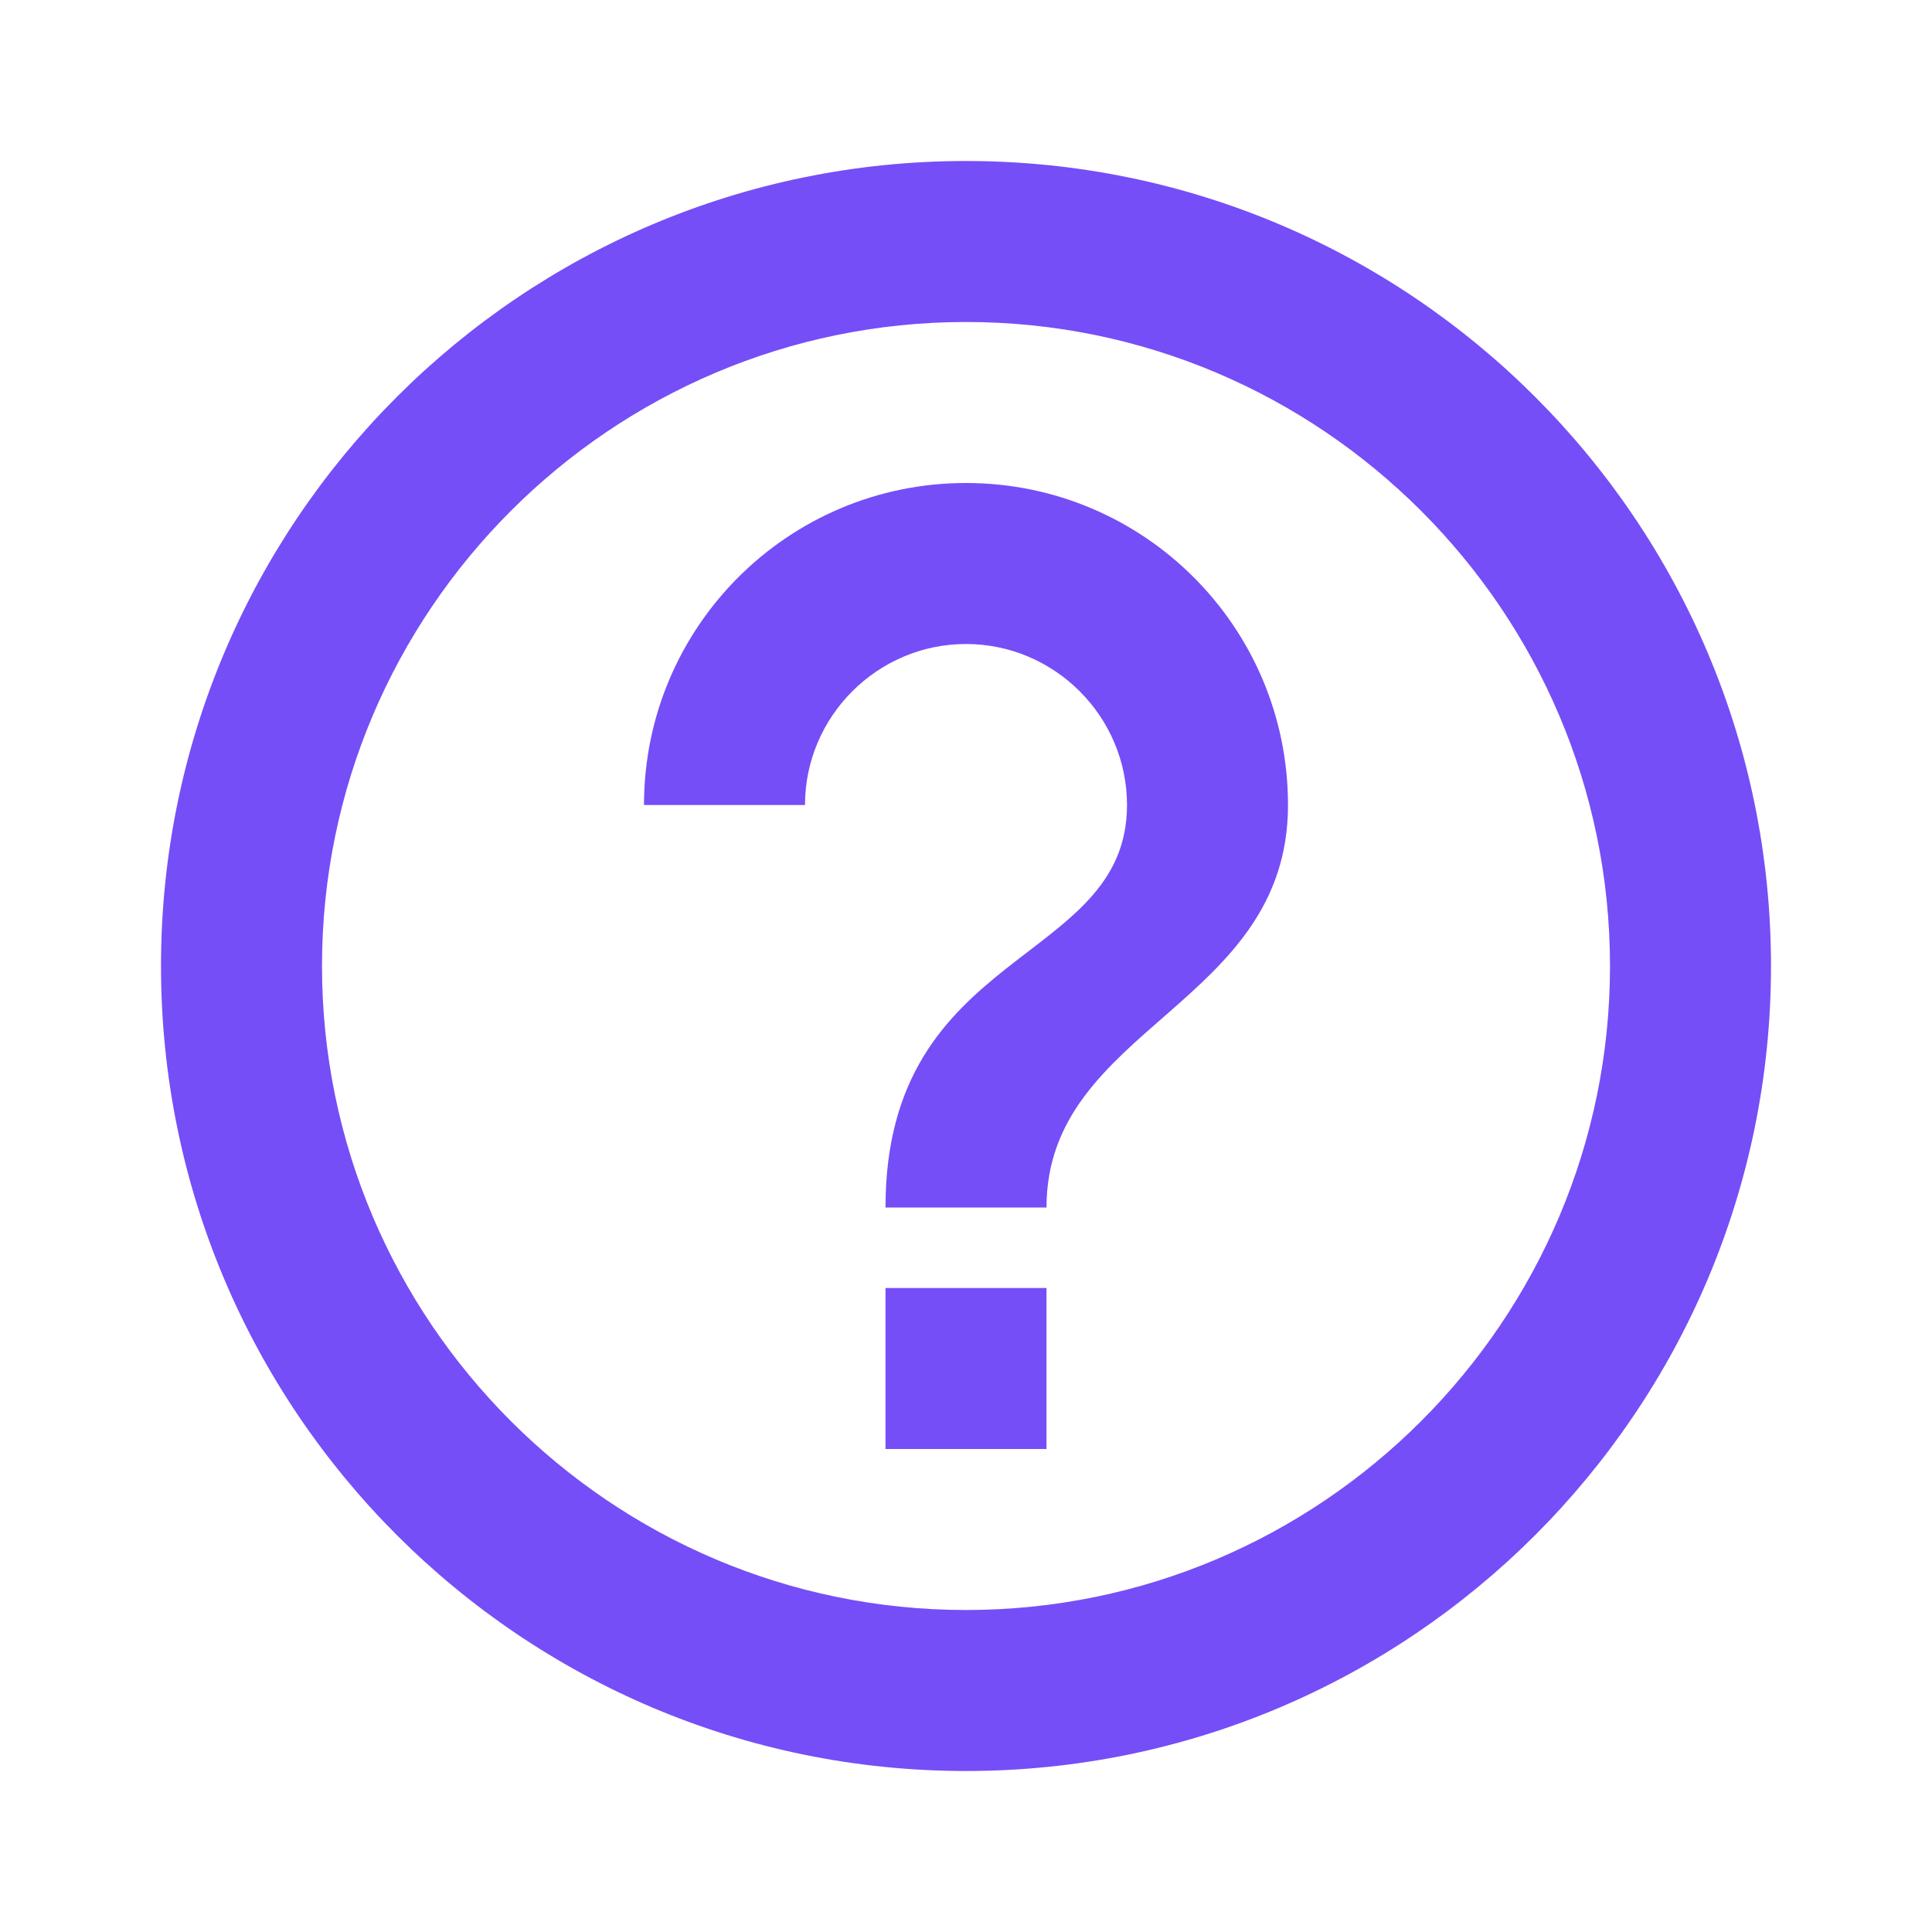
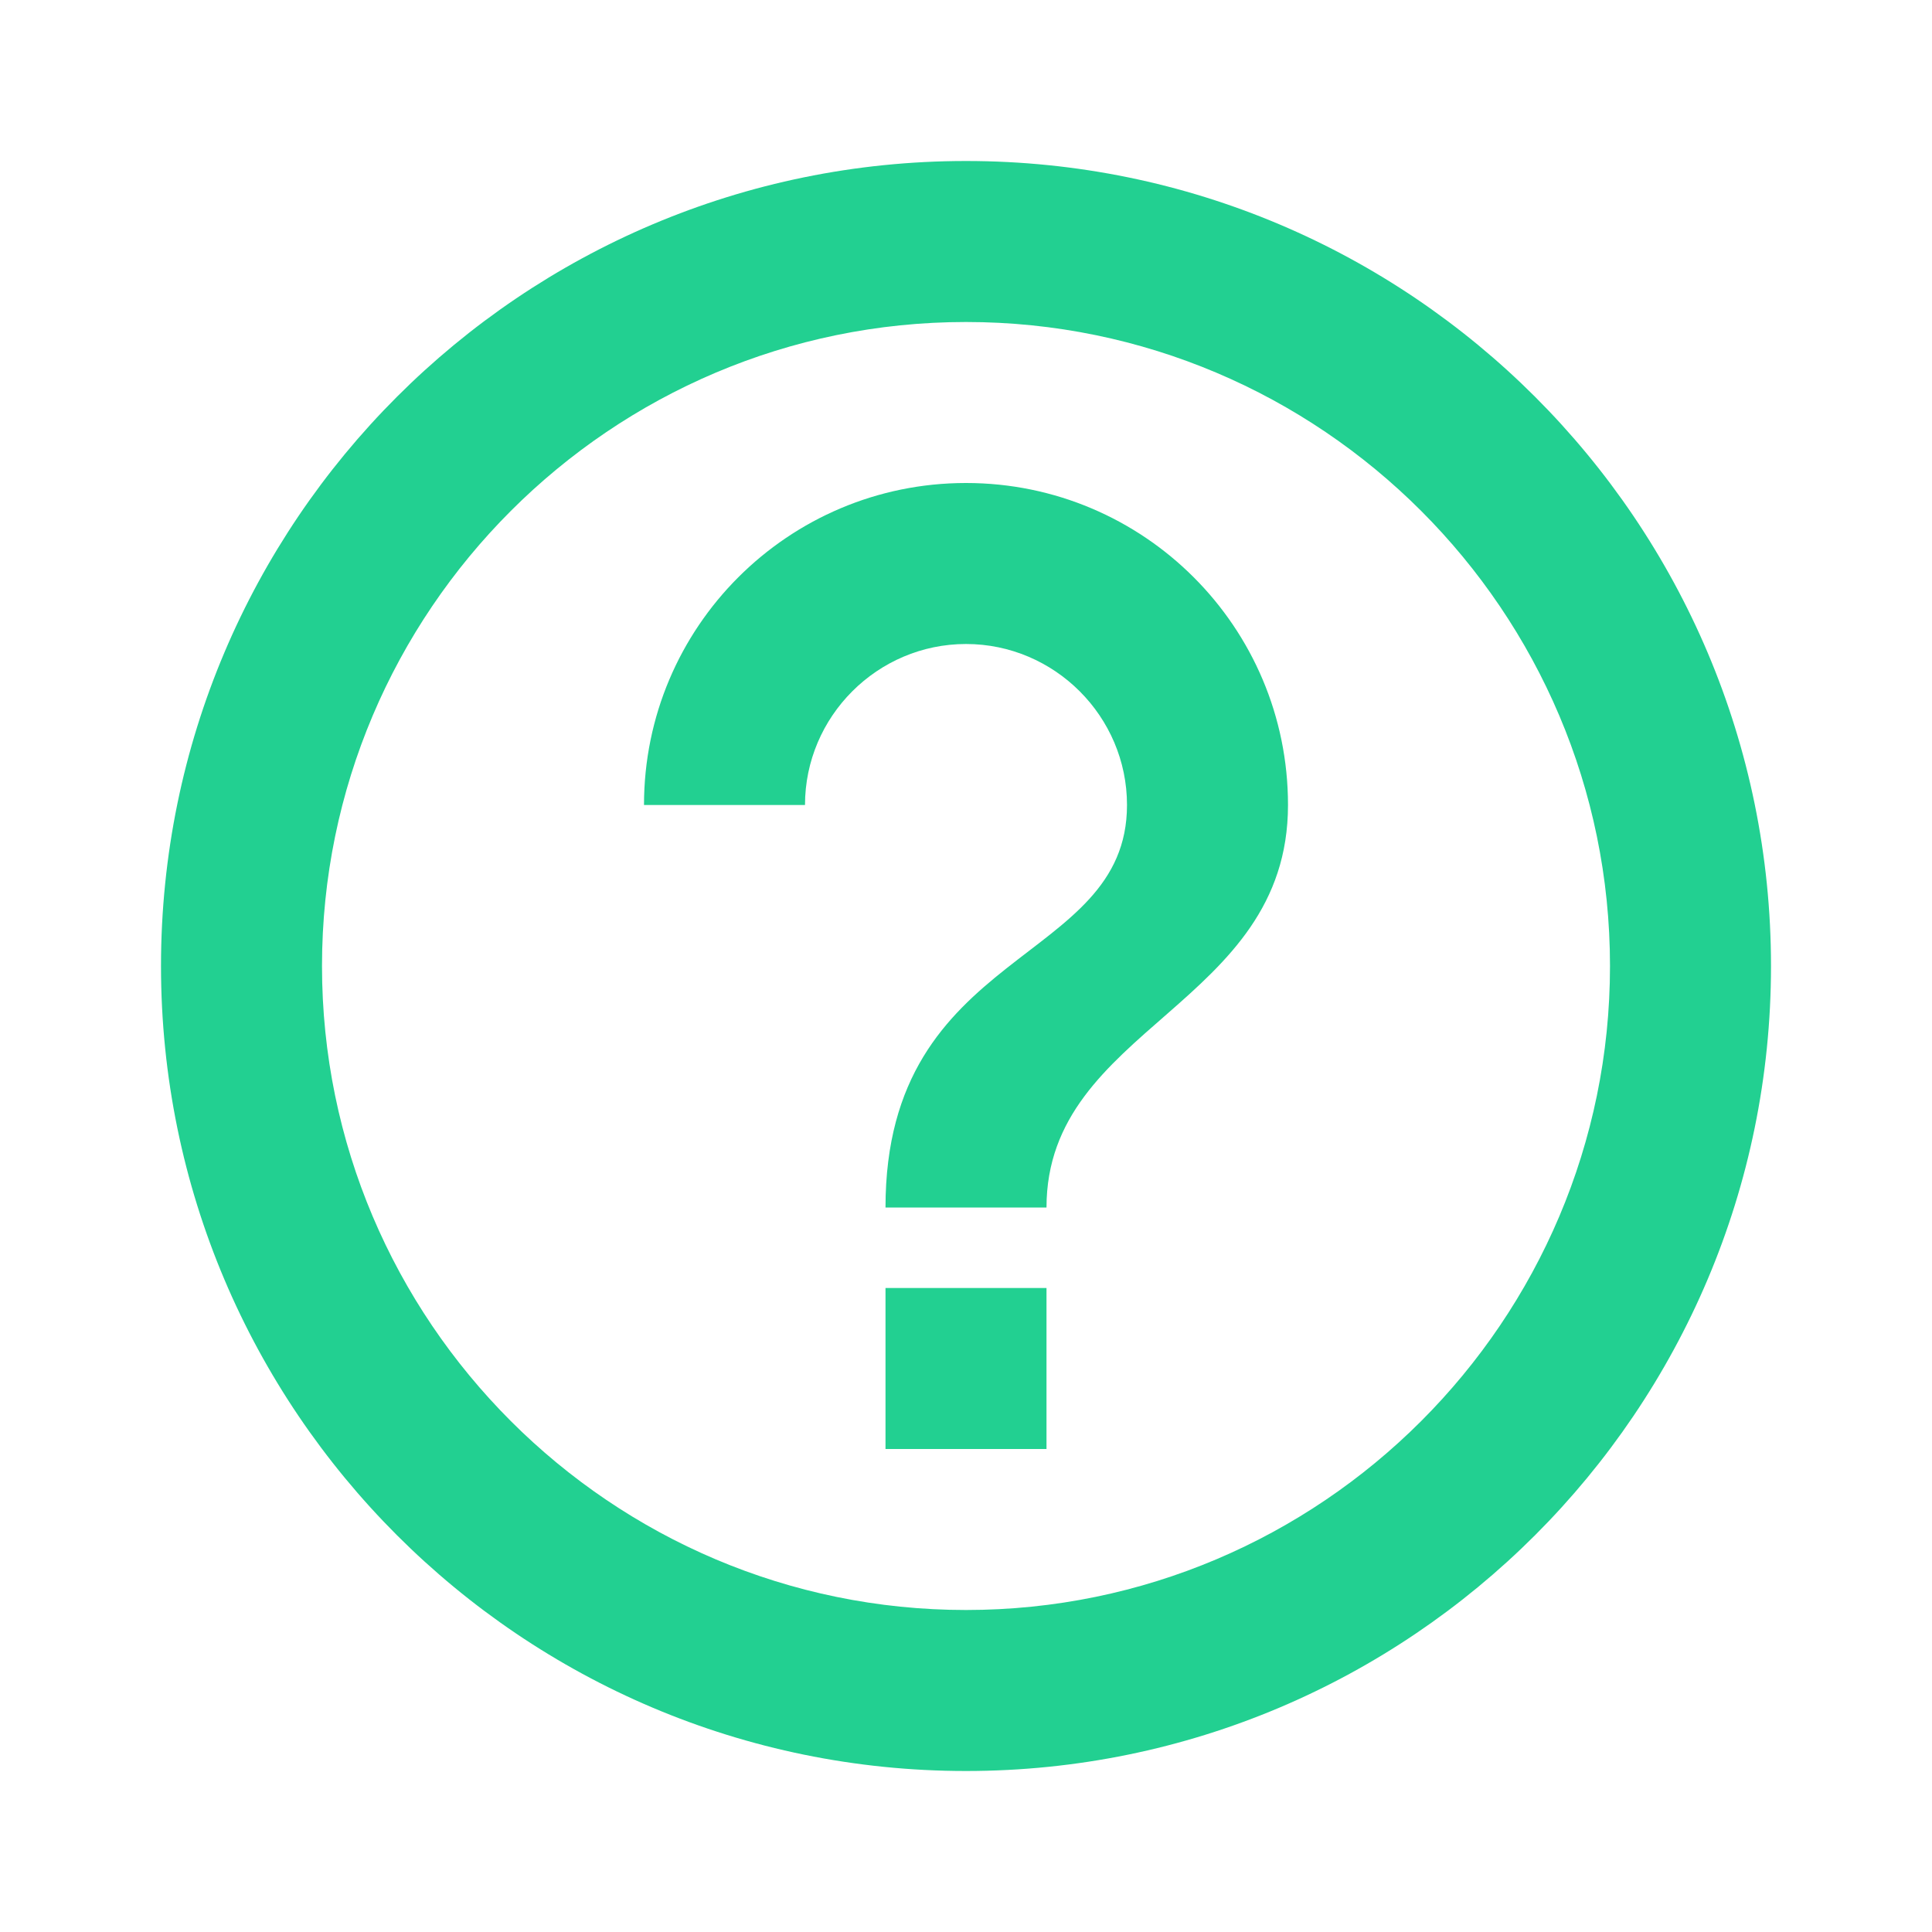
<svg xmlns="http://www.w3.org/2000/svg" width="24" height="24" viewBox="0 0 24 24" fill="none">
-   <path d="M11 18H13V16H11V18ZM12 2C6.48 2 2 6.48 2 12C2 17.52 6.48 22 12 22C17.52 22 22 17.52 22 12C22 6.48 17.52 2 12 2ZM12 20C7.59 20 4 16.41 4 12C4 7.59 7.59 4 12 4C16.41 4 20 7.59 20 12C20 16.41 16.41 20 12 20ZM12 6C9.79 6 8 7.79 8 10H10C10 8.9 10.9 8 12 8C13.1 8 14 8.9 14 10C14 12 11 11.75 11 15H13C13 12.75 16 12.5 16 10C16 7.79 14.21 6 12 6Z" fill="#754ef7" />
+   <path d="M11 18H13V16H11V18ZM12 2C6.48 2 2 6.48 2 12C2 17.52 6.48 22 12 22C17.52 22 22 17.52 22 12C22 6.48 17.52 2 12 2ZM12 20C7.59 20 4 16.41 4 12C4 7.59 7.59 4 12 4C16.41 4 20 7.59 20 12C20 16.41 16.41 20 12 20ZM12 6C9.79 6 8 7.79 8 10H10C10 8.9 10.9 8 12 8C13.1 8 14 8.9 14 10C14 12 11 11.75 11 15H13C13 12.75 16 12.5 16 10C16 7.79 14.21 6 12 6Z" fill="#22D091" />
</svg>
